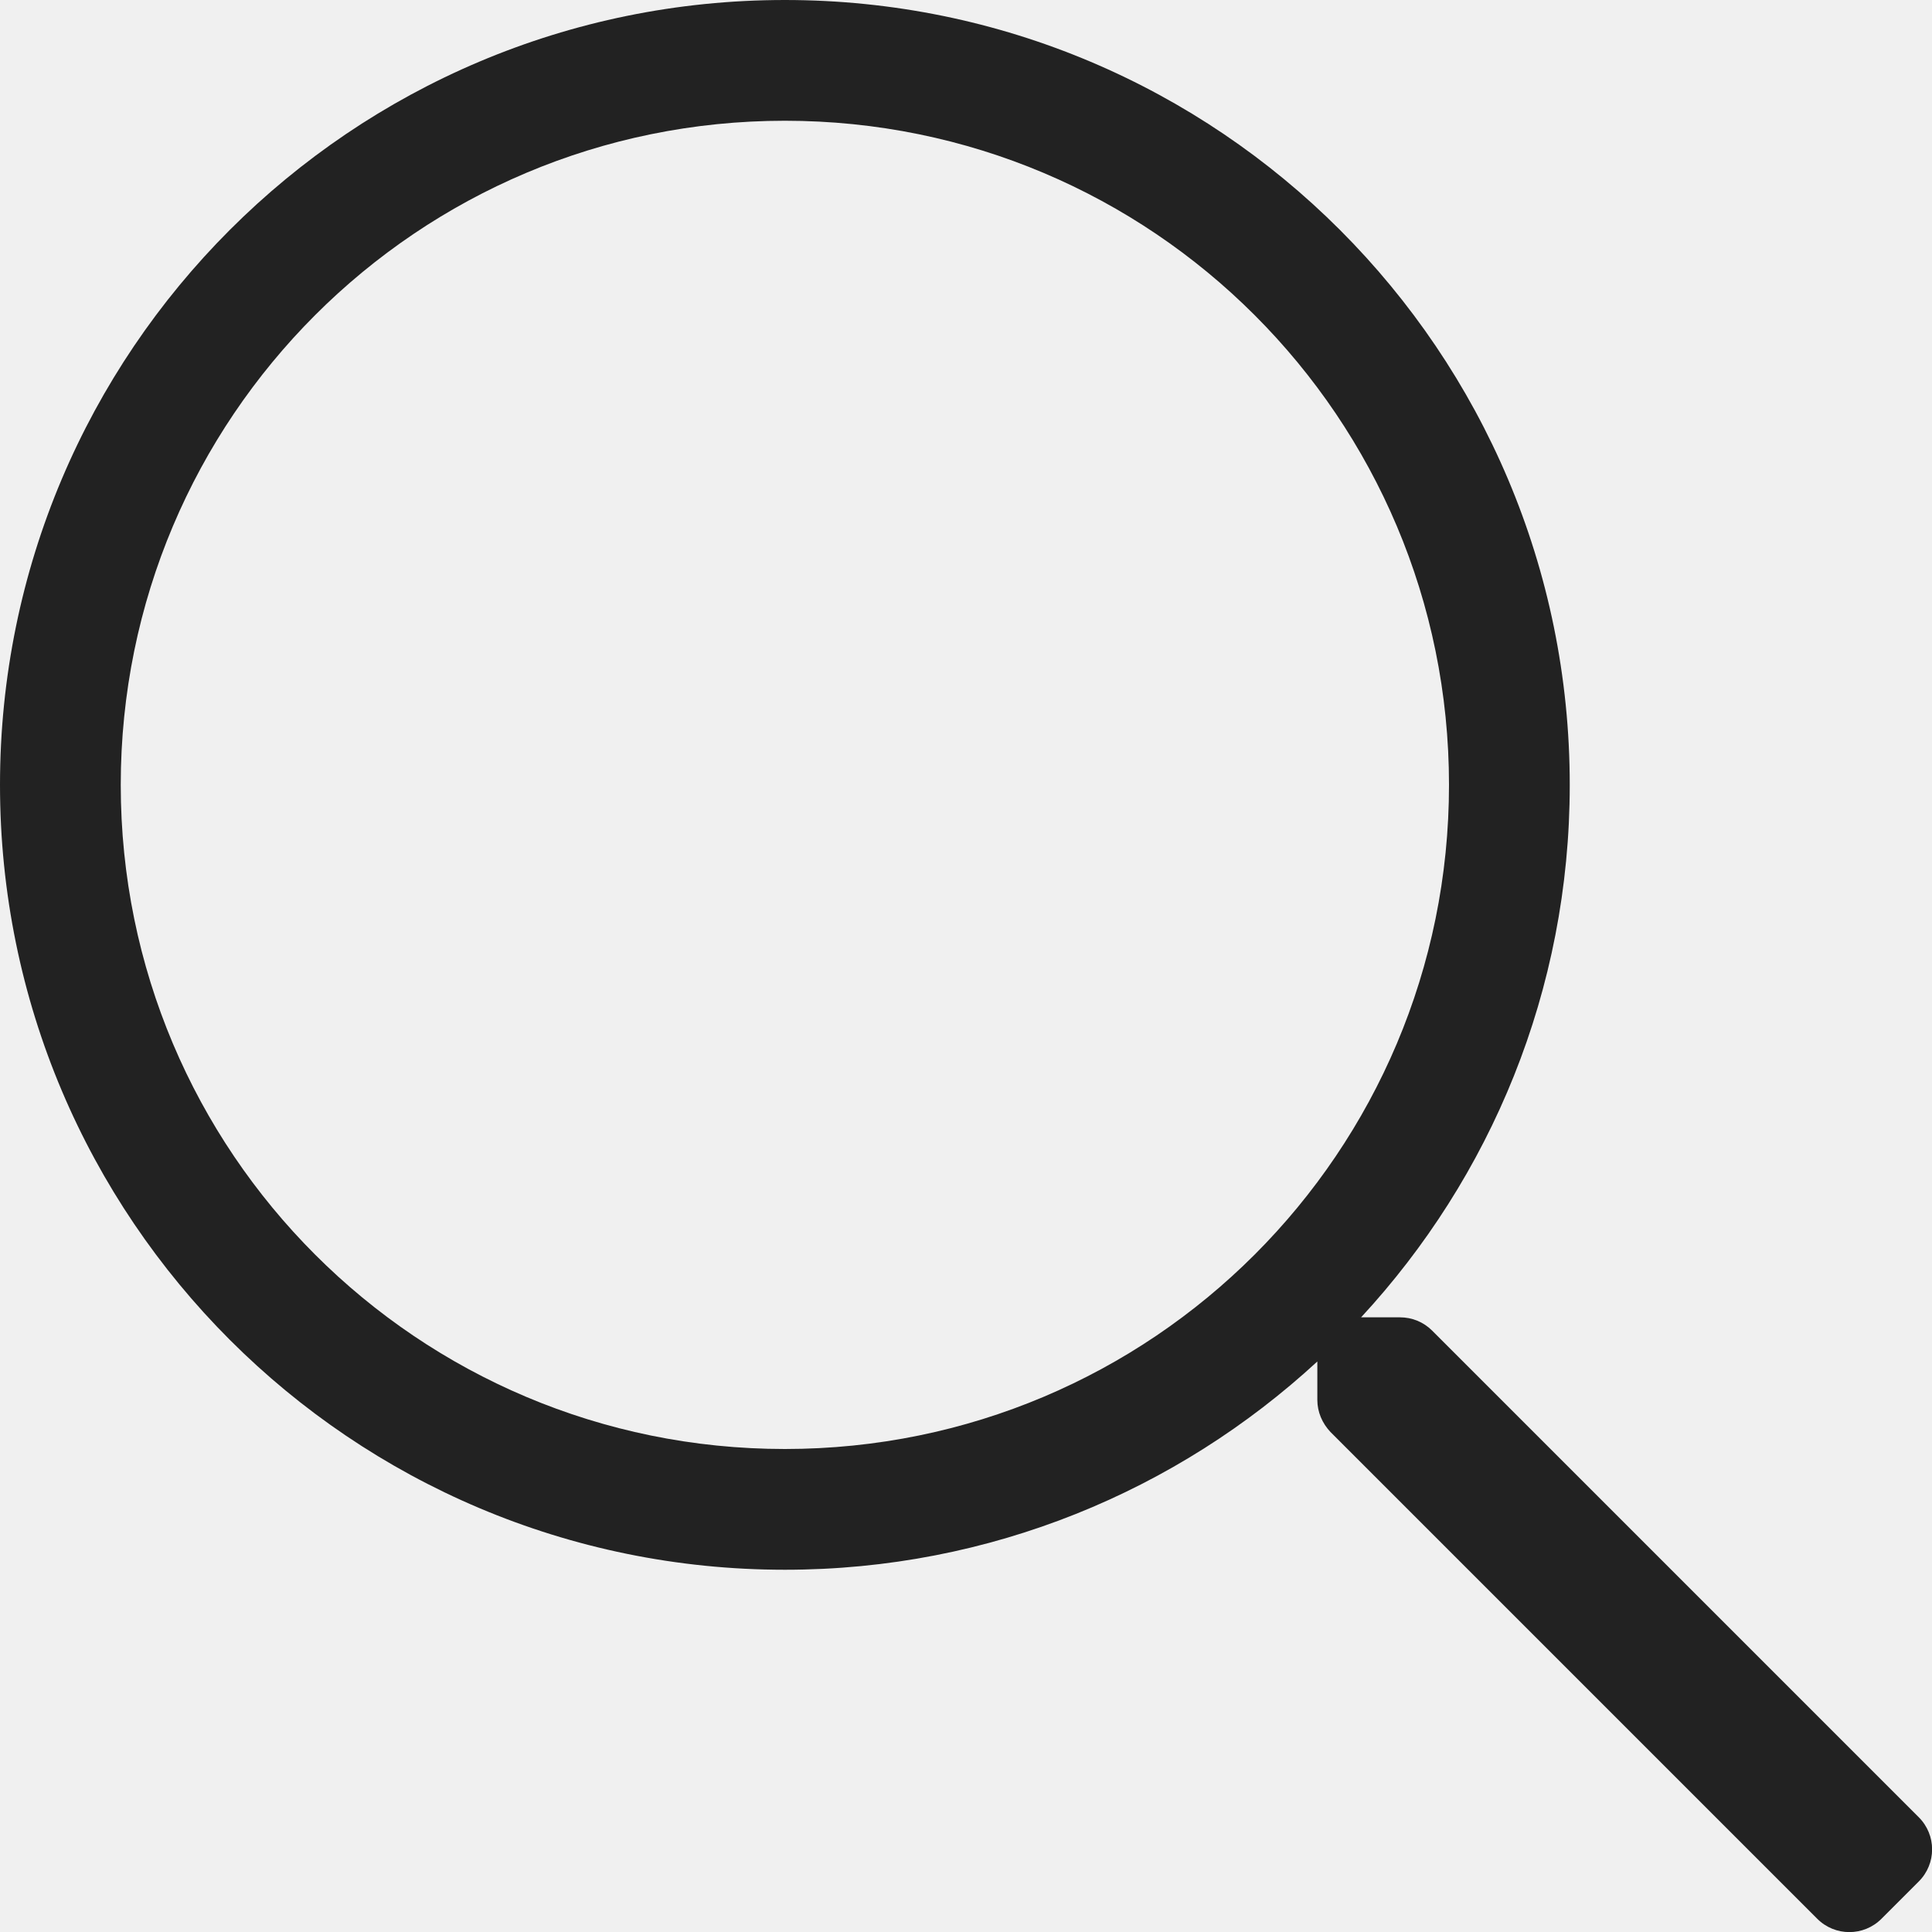
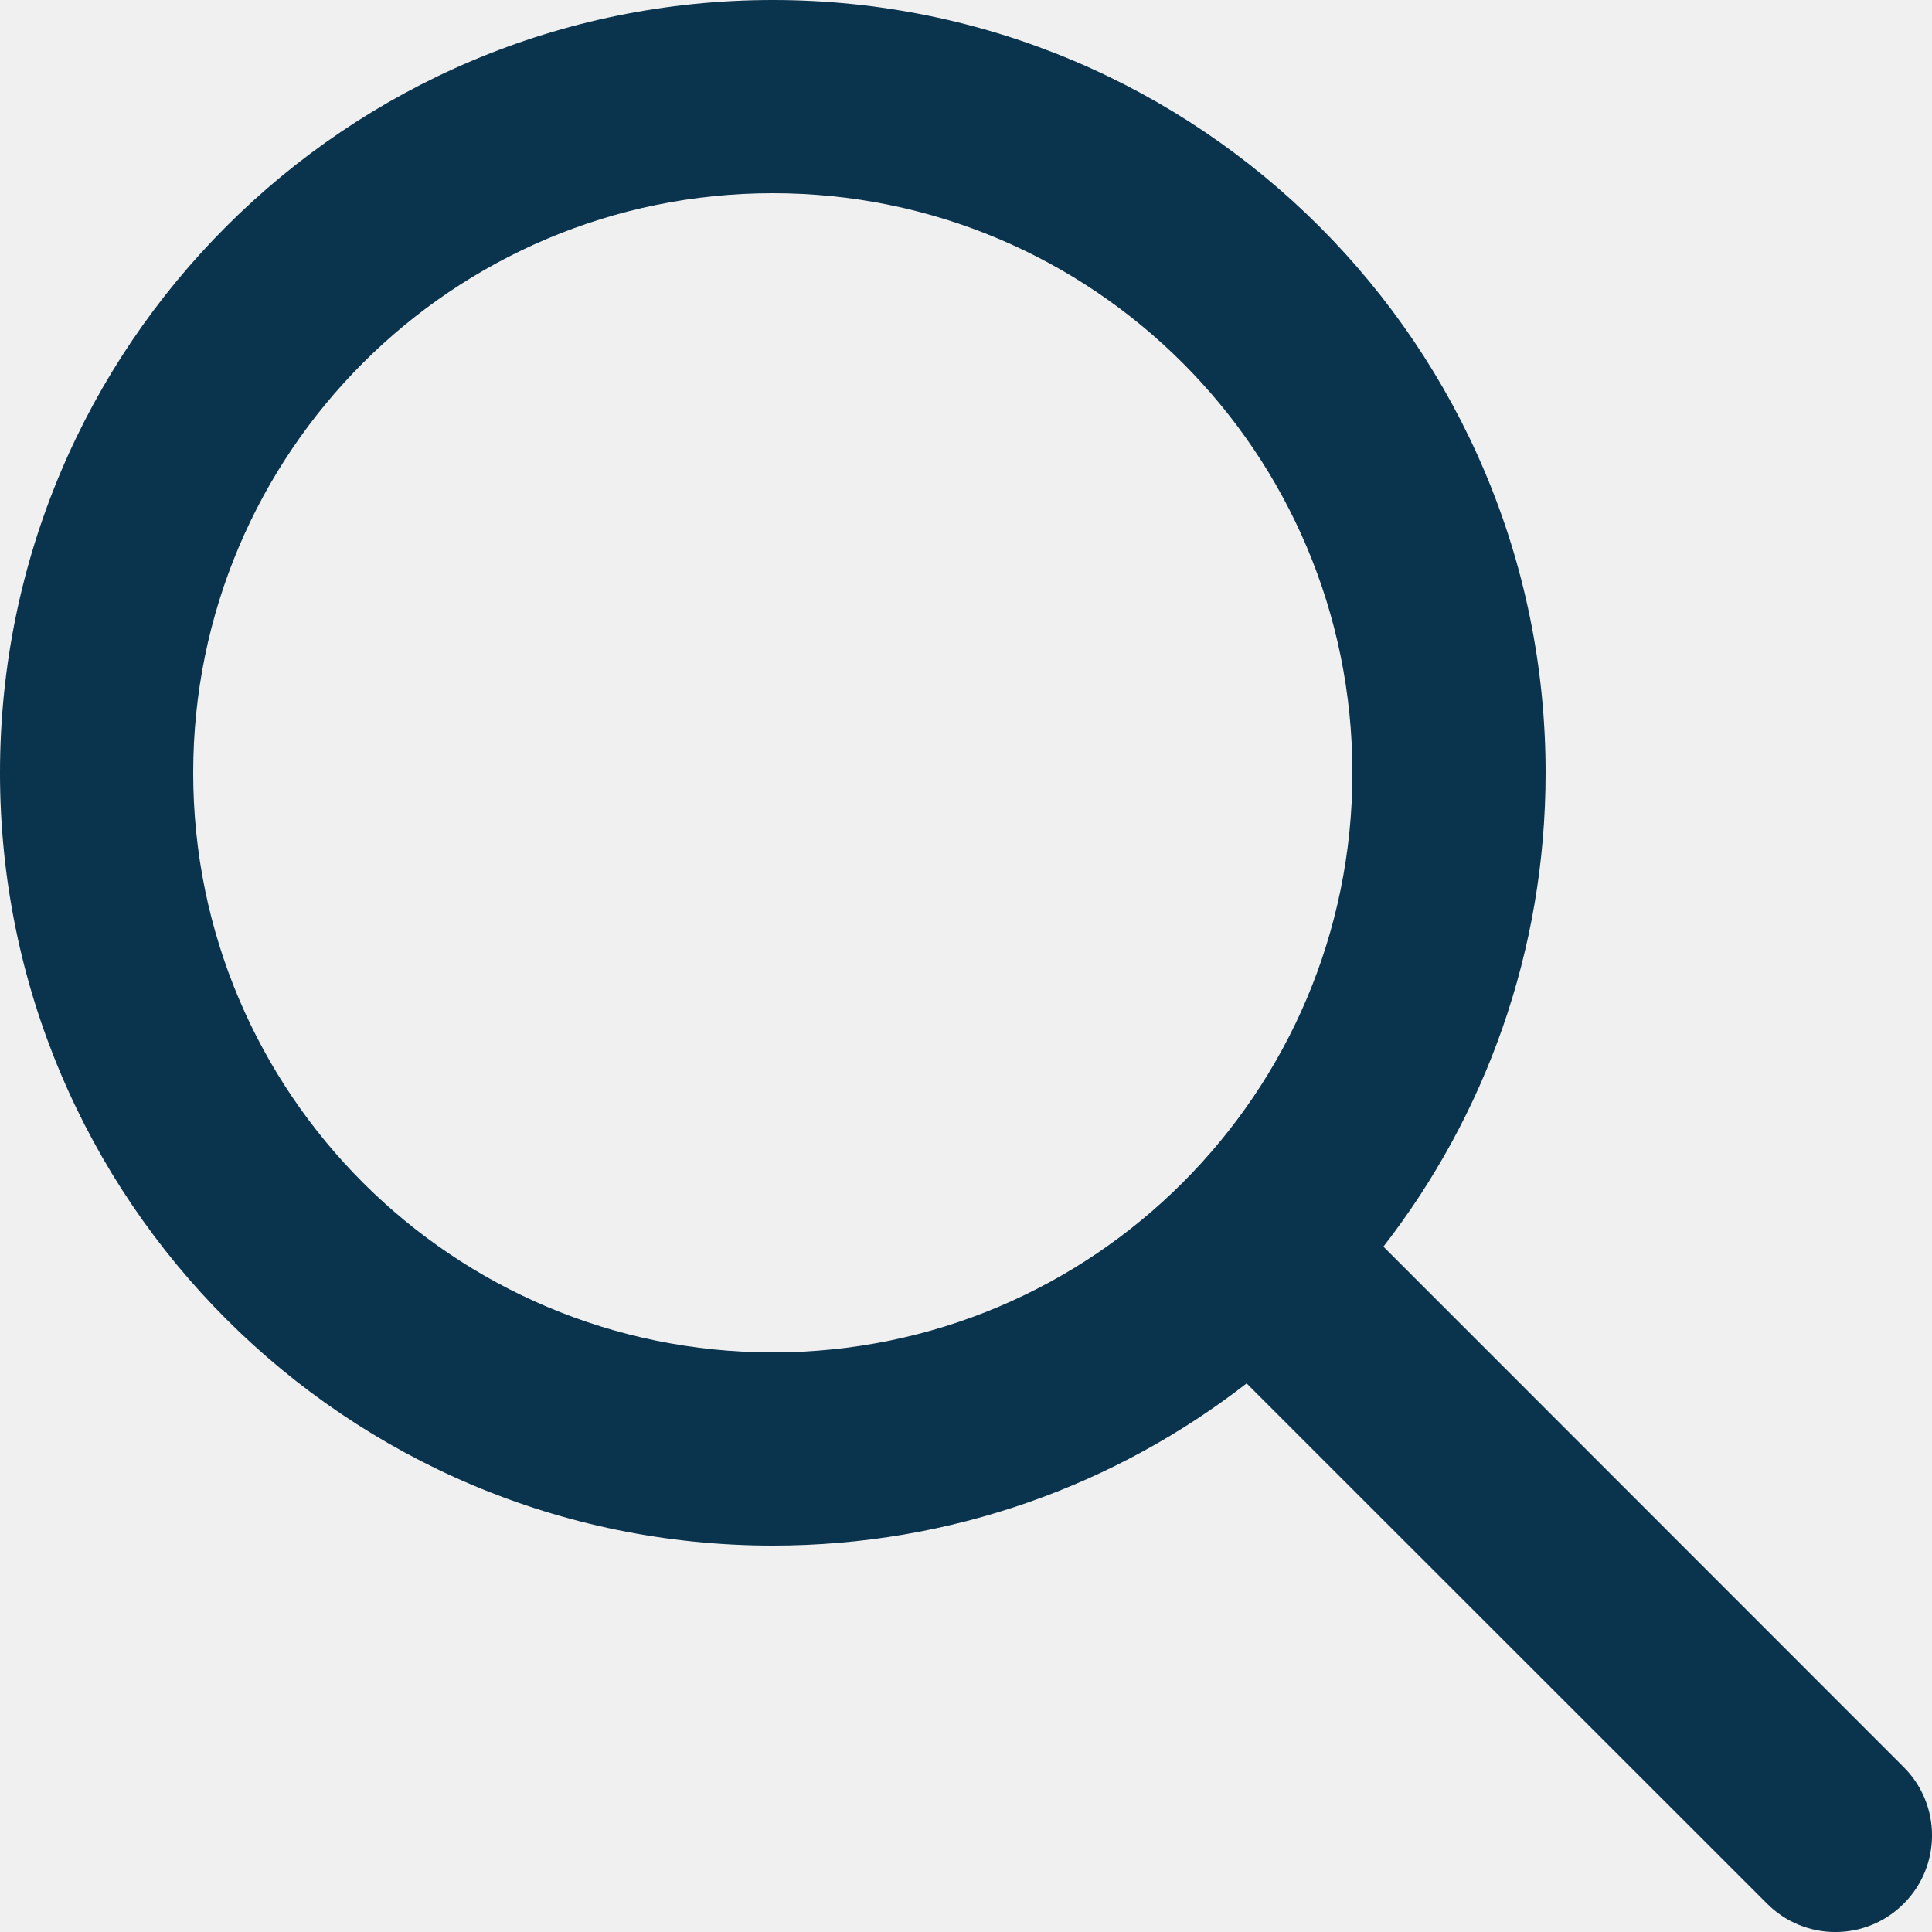
- <svg xmlns="http://www.w3.org/2000/svg" width="20" height="20" viewBox="0 0 20 20" fill="none">
-   <g clip-path="url(#clip0)">
-     <path d="M19.863 18.812L14.824 13.773C14.734 13.684 14.617 13.637 14.492 13.637H14.09C15.43 12.188 16.25 10.254 16.25 8.125C16.25 3.637 12.613 0 8.125 0C3.637 0 0 3.637 0 8.125C0 12.613 3.637 16.25 8.125 16.25C10.254 16.25 12.188 15.43 13.637 14.094V14.492C13.637 14.617 13.688 14.734 13.773 14.824L18.812 19.863C18.996 20.047 19.293 20.047 19.477 19.863L19.863 19.477C20.047 19.293 20.047 18.996 19.863 18.812ZM8.125 15C4.324 15 1.25 11.926 1.25 8.125C1.25 4.324 4.324 1.25 8.125 1.25C11.926 1.25 15 4.324 15 8.125C15 11.926 11.926 15 8.125 15Z" fill="#222222" />
+ <svg xmlns="http://www.w3.org/2000/svg" width="20px" height="20px" viewBox="0 0 20 20" version="1.1">
+   <g id="Page-1" stroke="none" stroke-width="1" fill="none" fill-rule="evenodd">
+     <g id="2.0-Consumers-(landing-example)" transform="translate(-1170, -81)" fill="#0A334D">
+       <g id="Search-Icon" transform="translate(60, -180)">
+         <path d="M1118,261 C1122.418,261 1126,264.582 1126,269 C1126,270.848 1125.373,272.55 1124.321,273.905 L1129.707,279.293 C1130.098,279.683 1130.098,280.317 1129.707,280.707 C1129.317,281.098 1128.683,281.098 1128.293,280.707 L1122.905,275.321 C1121.55,276.373 1119.848,277 1118,277 C1113.582,277 1110,273.418 1110,269 C1110,264.582 1113.582,261 1118,261 Z M1118,263 C1114.686,263 1112,265.686 1112,269 C1112,272.314 1114.686,275 1118,275 C1121.314,275 1124,272.314 1124,269 C1124,265.686 1121.314,263 1118,263 Z" />
+       </g>
+     </g>
  </g>
-   <defs>
-     <clipPath id="clip0">
-       <rect width="20" height="20" fill="white" />
-     </clipPath>
-   </defs>
</svg>
